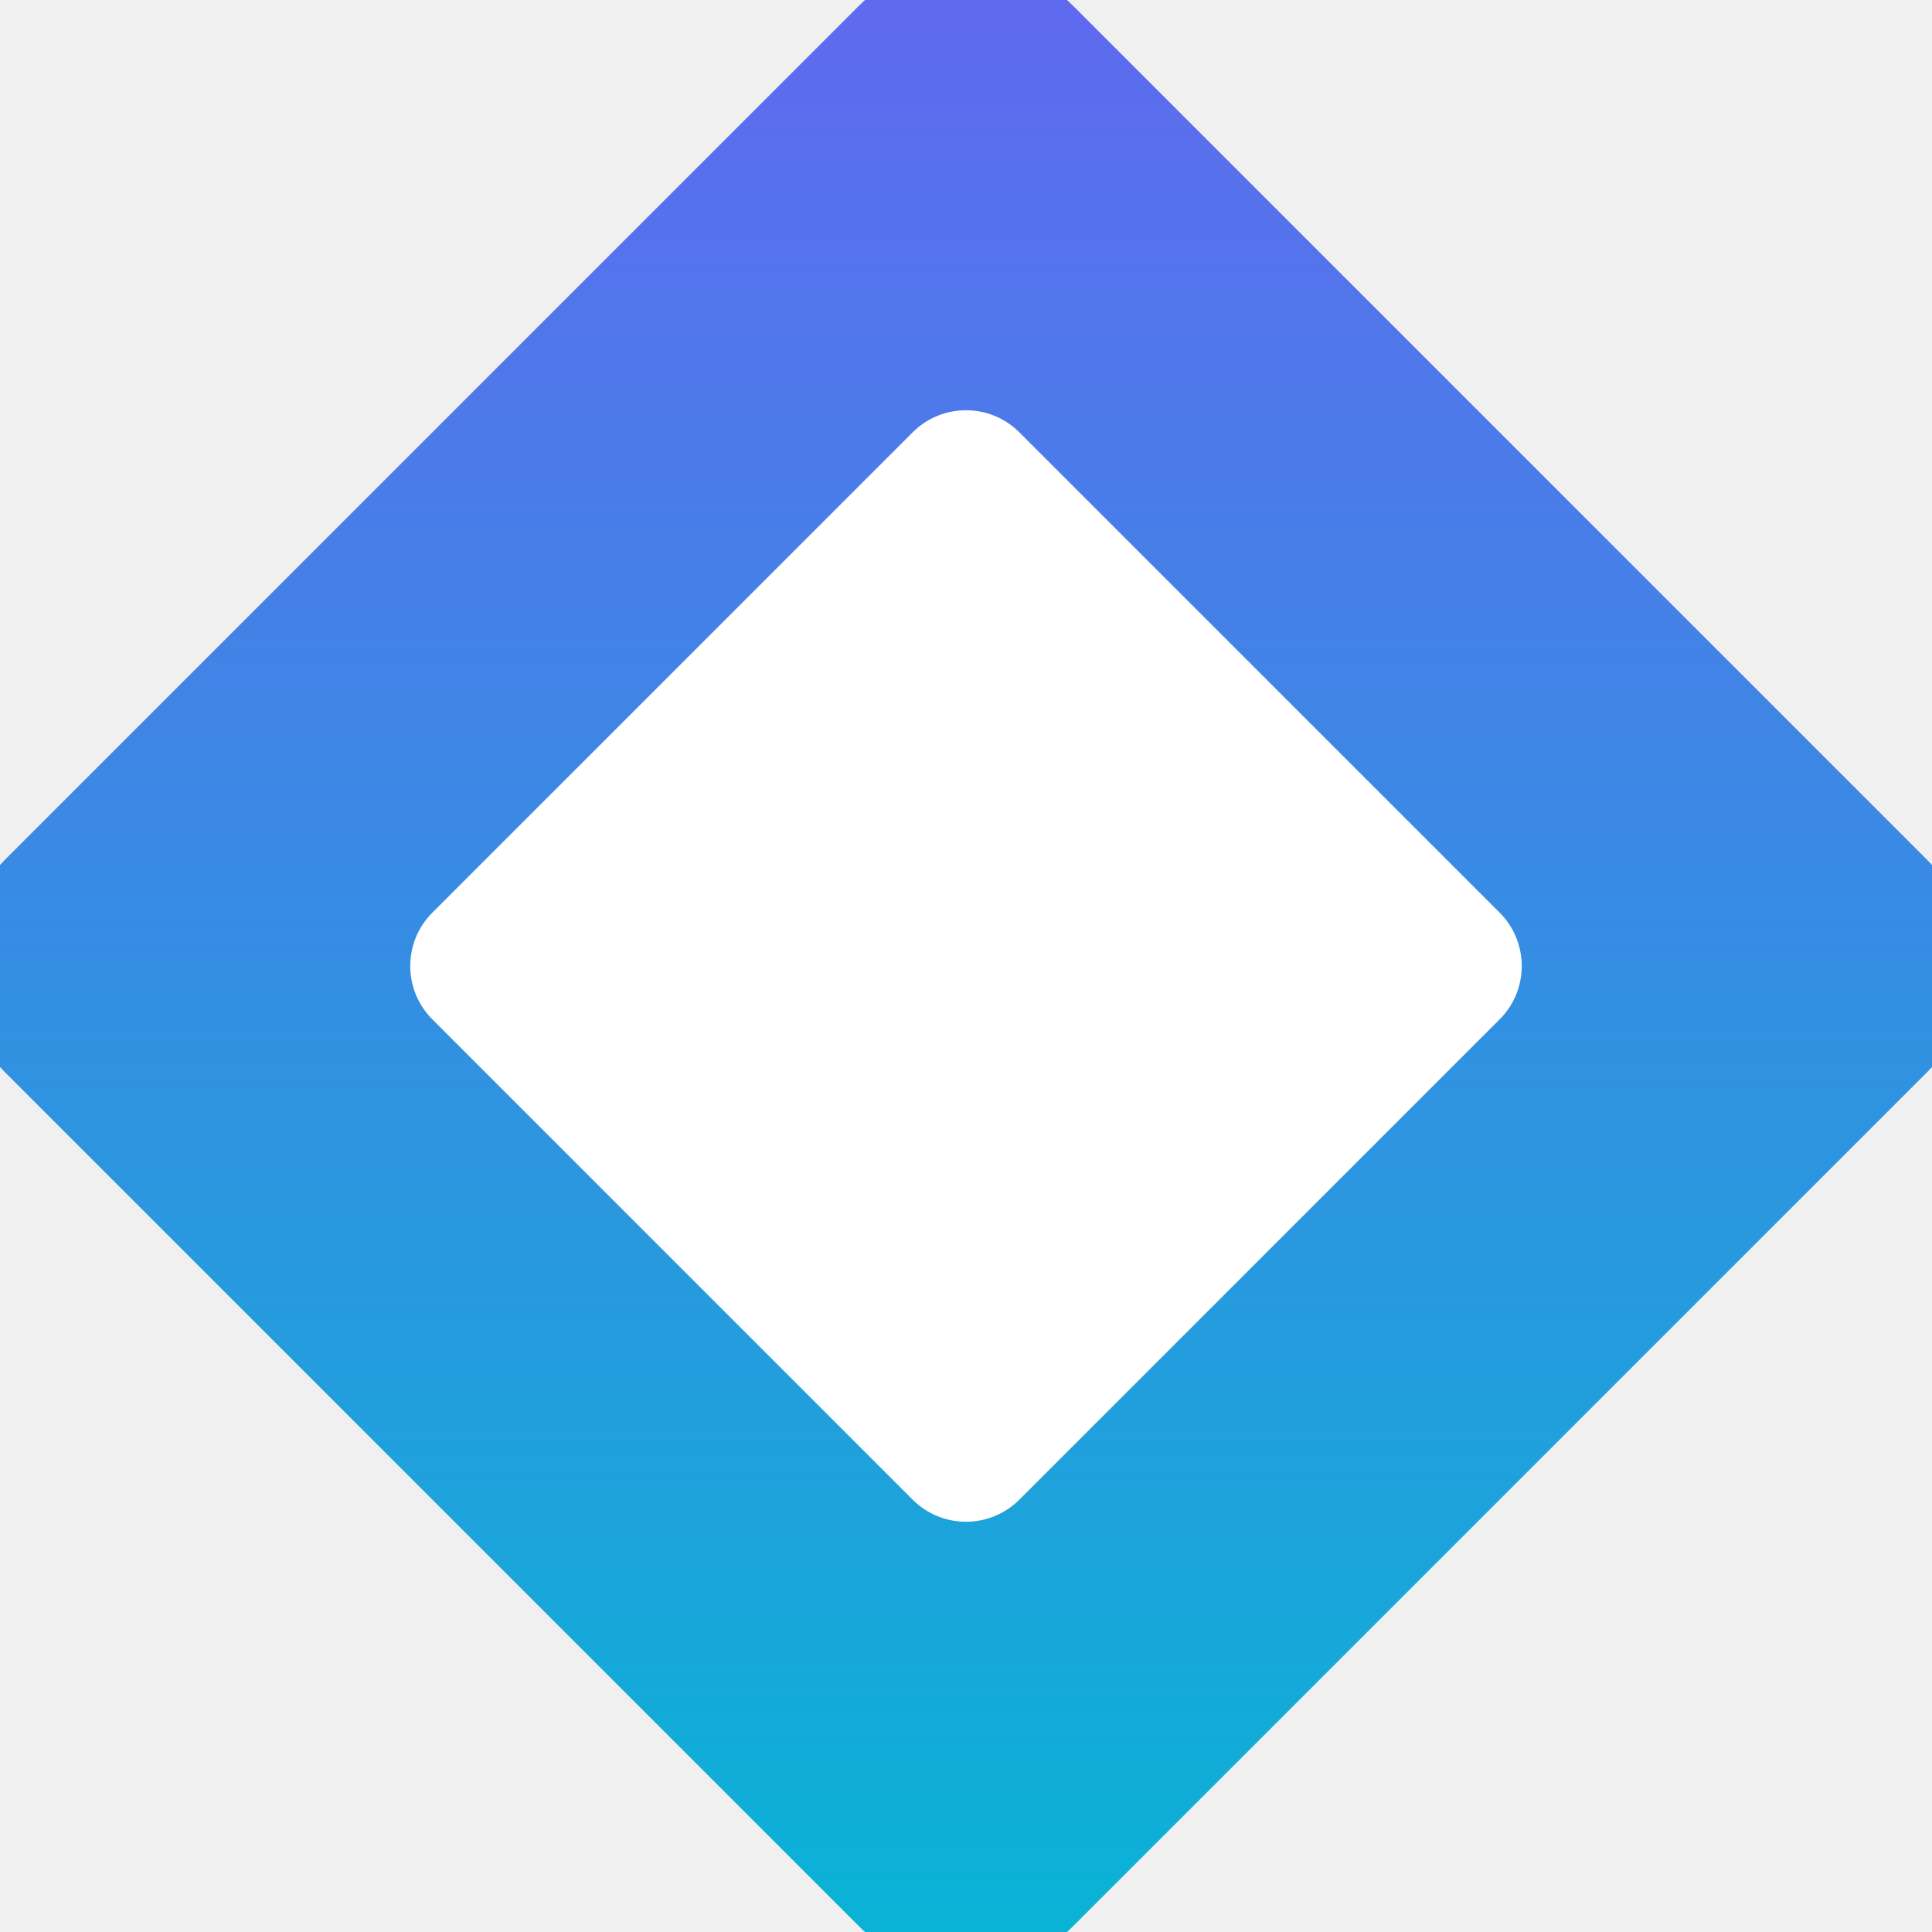
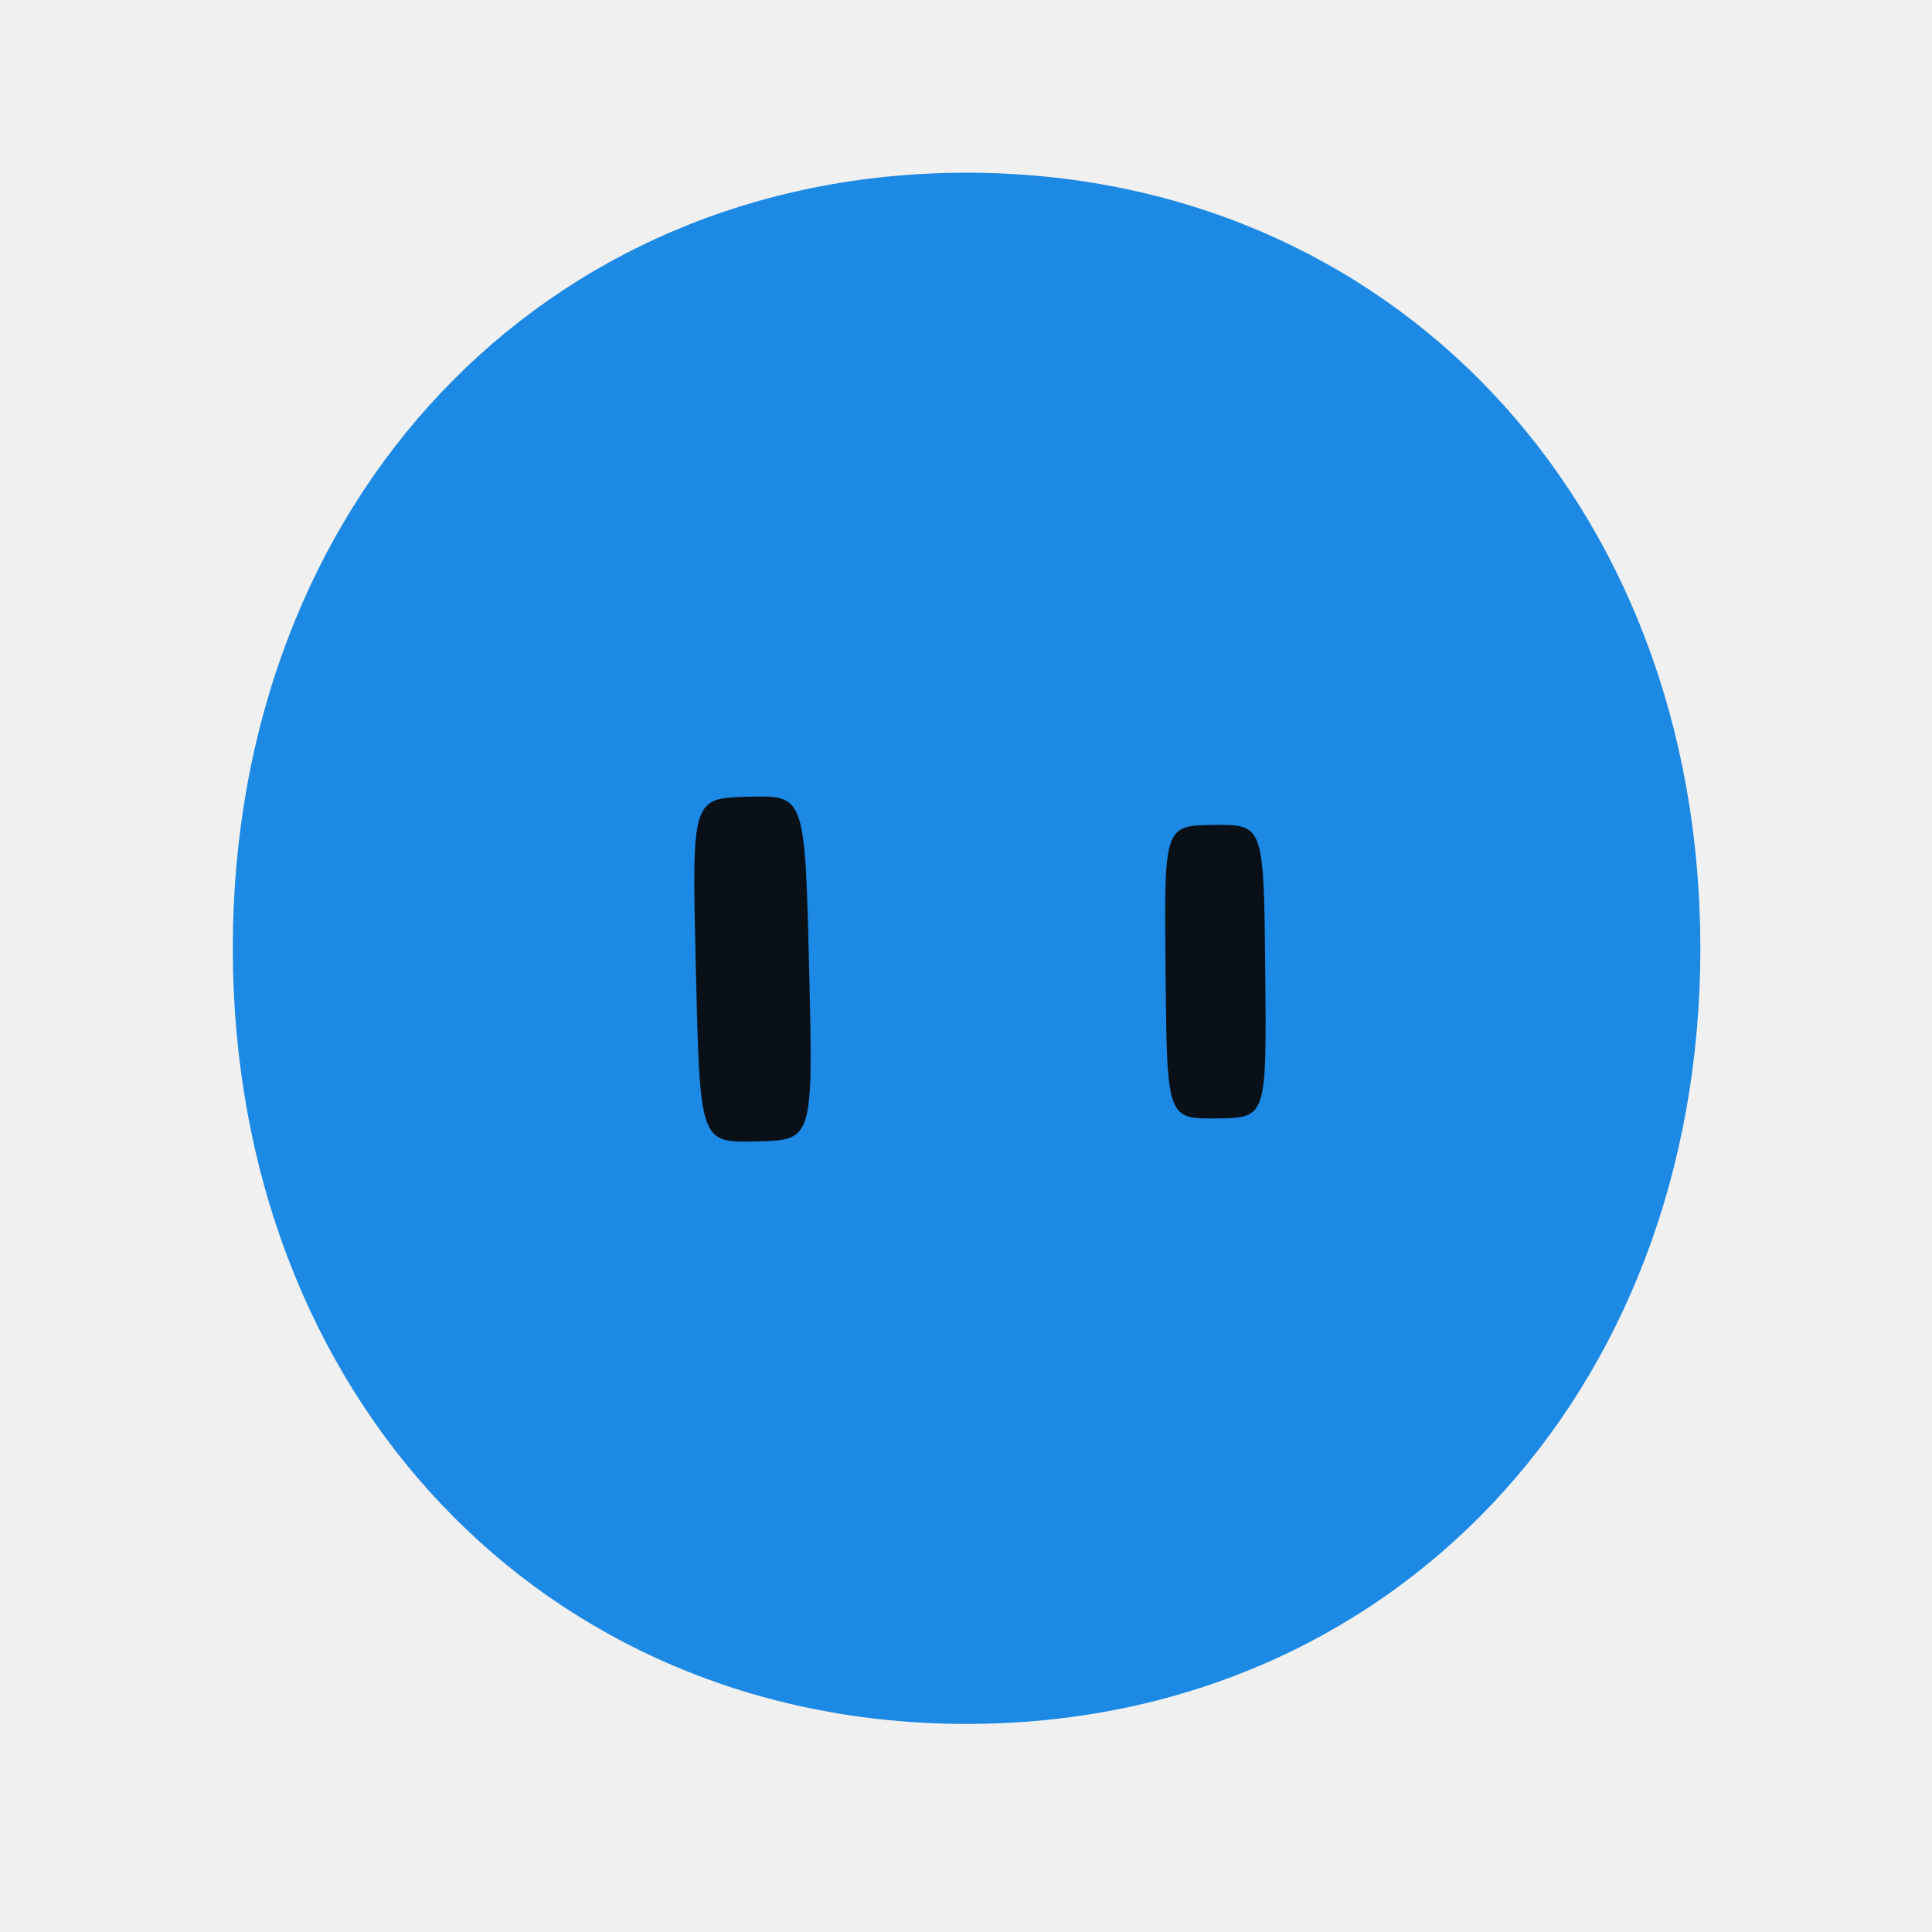
- <svg xmlns="http://www.w3.org/2000/svg" width="512" height="512" viewBox="0 0 512 512">
-   <defs>
-     <linearGradient id="g" x1="0" y1="0" x2="1" y2="1">
-       <stop offset="0%" stop-color="#6366f1" />
-       <stop offset="100%" stop-color="#06b6d4" />
-     </linearGradient>
-   </defs>
-   <g transform="translate(256,256) rotate(45)">
-     <rect x="-200" y="-200" width="400" height="400" rx="40" fill="url(#g)" />
-     <rect x="-110" y="-110" width="220" height="220" rx="20" fill="#fff" />
+ <svg xmlns="http://www.w3.org/2000/svg" viewBox="0 0 100 100" width="512" height="512">
+   <g fill="#1c89e4">
+     <path d="M88.01 49.08C88.01 72.24 71.94 89.23 50.03 89.23C28.12 89.23 12.05 72.24 12.05 49.08C12.05 25.93 28.12 8.94 50.03 8.94C71.94 8.94 88.01 25.93 88.01 49.08Z" />
+   </g>
+   <g fill="#091018">
+     <path d="M41.88 50.09C42.09 59.01 42.09 59.01 39.16 59.08C36.23 59.15 36.23 59.15 36.02 50.23C35.8 41.31 35.8 41.31 38.73 41.24C41.66 41.16 41.66 41.16 41.88 50.09Z" />
+     <path d="M65.49 50.27C65.56 57.86 65.56 57.86 62.98 57.89C60.4 57.91 60.4 57.91 60.33 50.32C60.25 42.73 60.25 42.73 62.83 42.7C65.41 42.68 65.41 42.68 65.49 50.27Z" />
  </g>
</svg>
